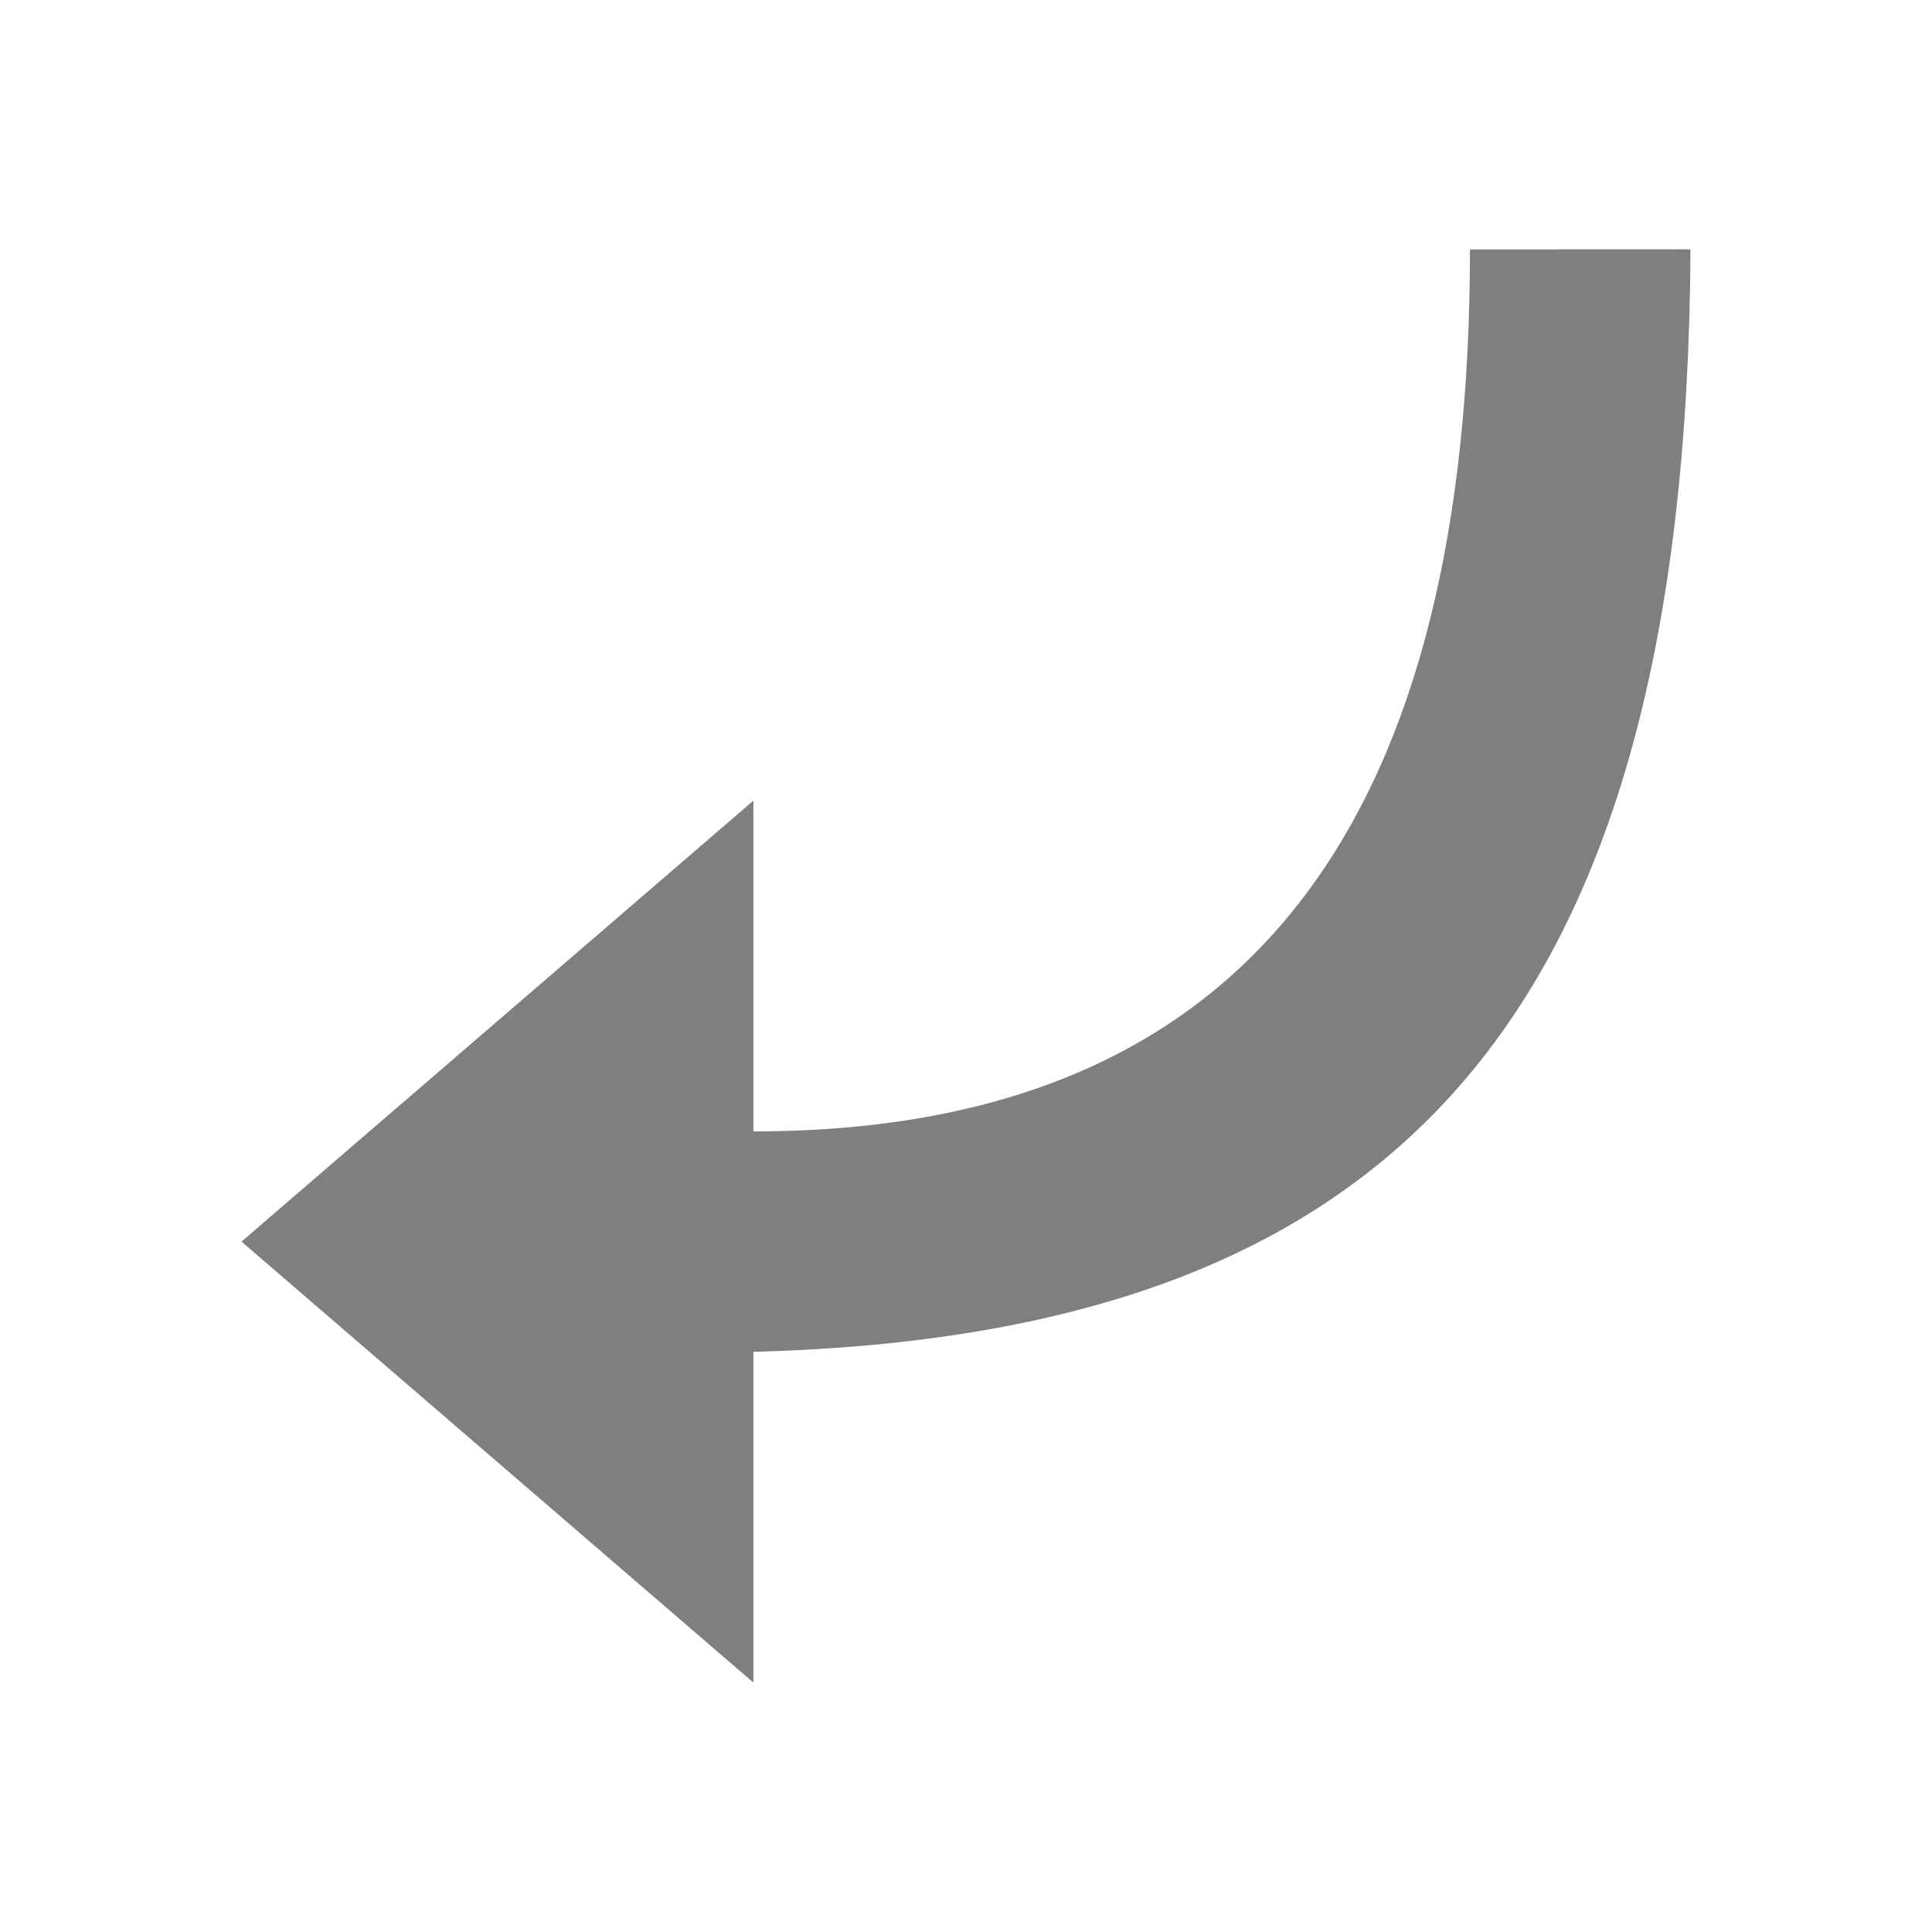
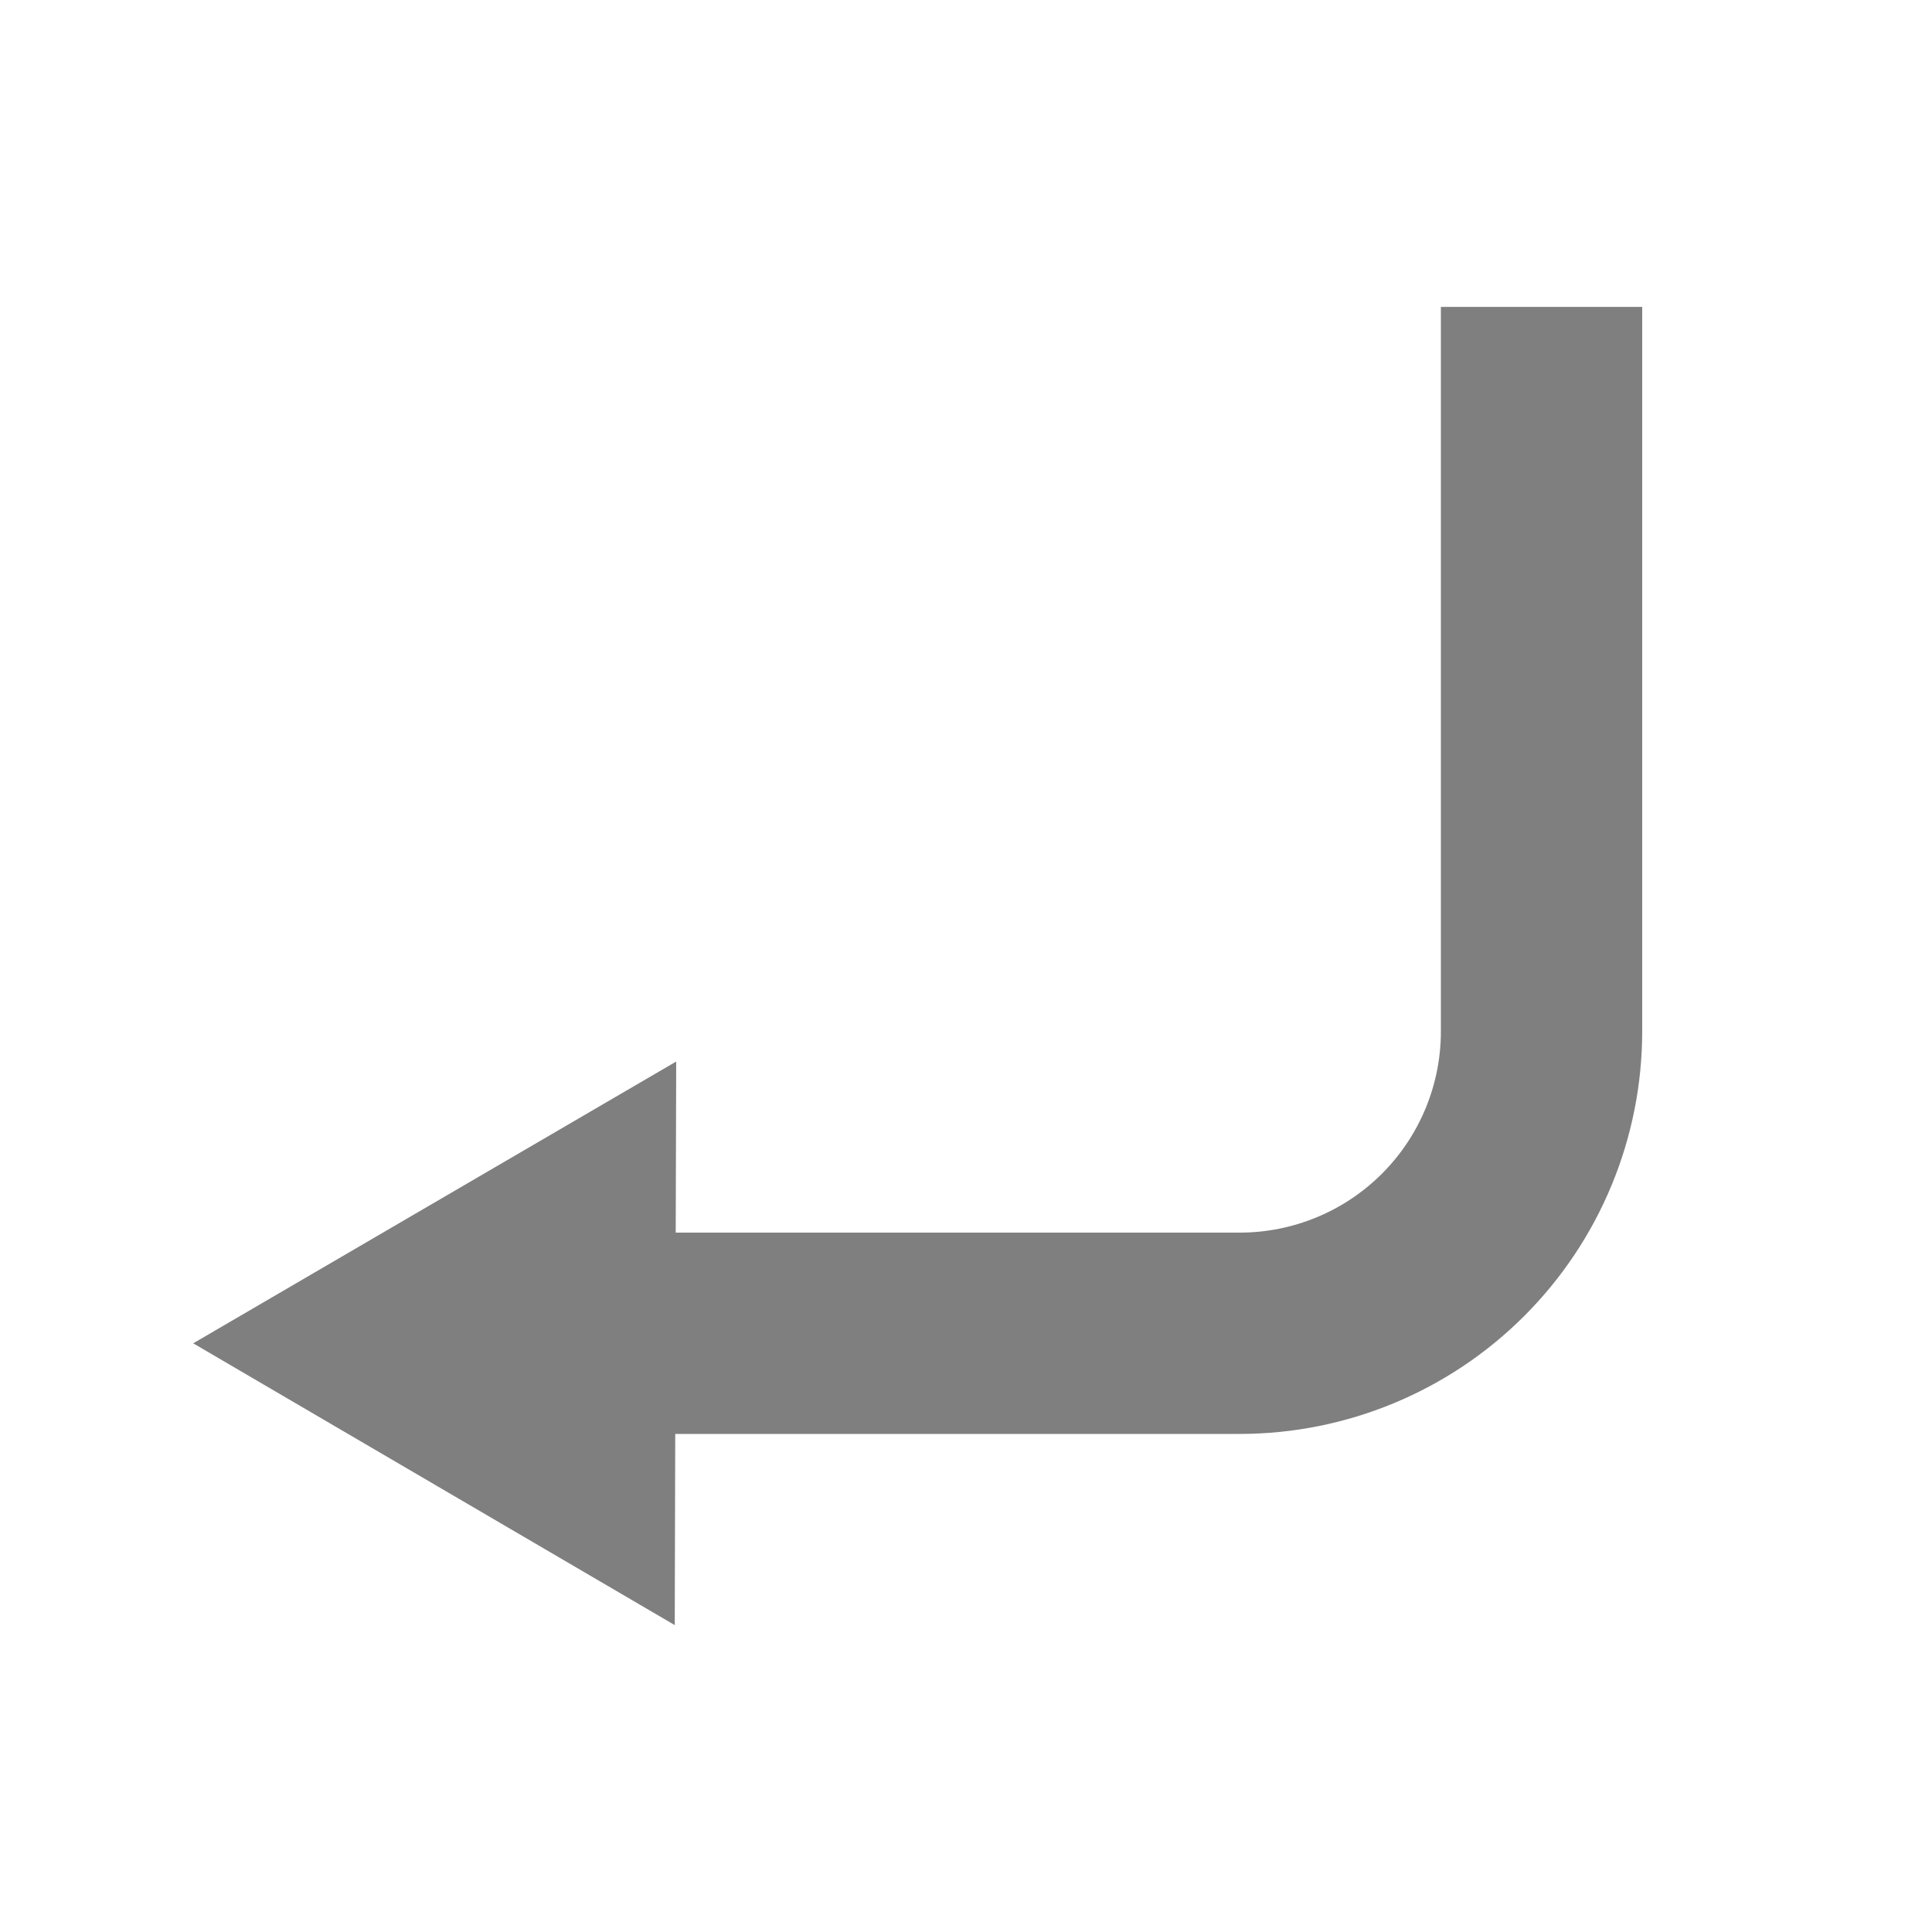
<svg xmlns="http://www.w3.org/2000/svg" width="20" height="20">
-   <path d="m15.217 2.582c0 5.707-2.12 9.13-7.418 9.13v-3.424l-5.299 4.565 5.299 4.565v-3.424c6.637-0.175 9.657-3.4 9.701-11.413z" opacity=".5" />
+   <path d="m17 3.177v7.5a4.167 4.167 0 0 1-1.221 2.946 4.167 4.167 0 0 1-2.946 1.221h-5.843l-0.005 1.979-4.985-2.917 5-2.917-0.005 1.771h5.838a2.083 2.083 0 0 0 1.473-0.61 2.083 2.083 0 0 0 0.61-1.473v-7.5z" opacity=".5" />
</svg>
